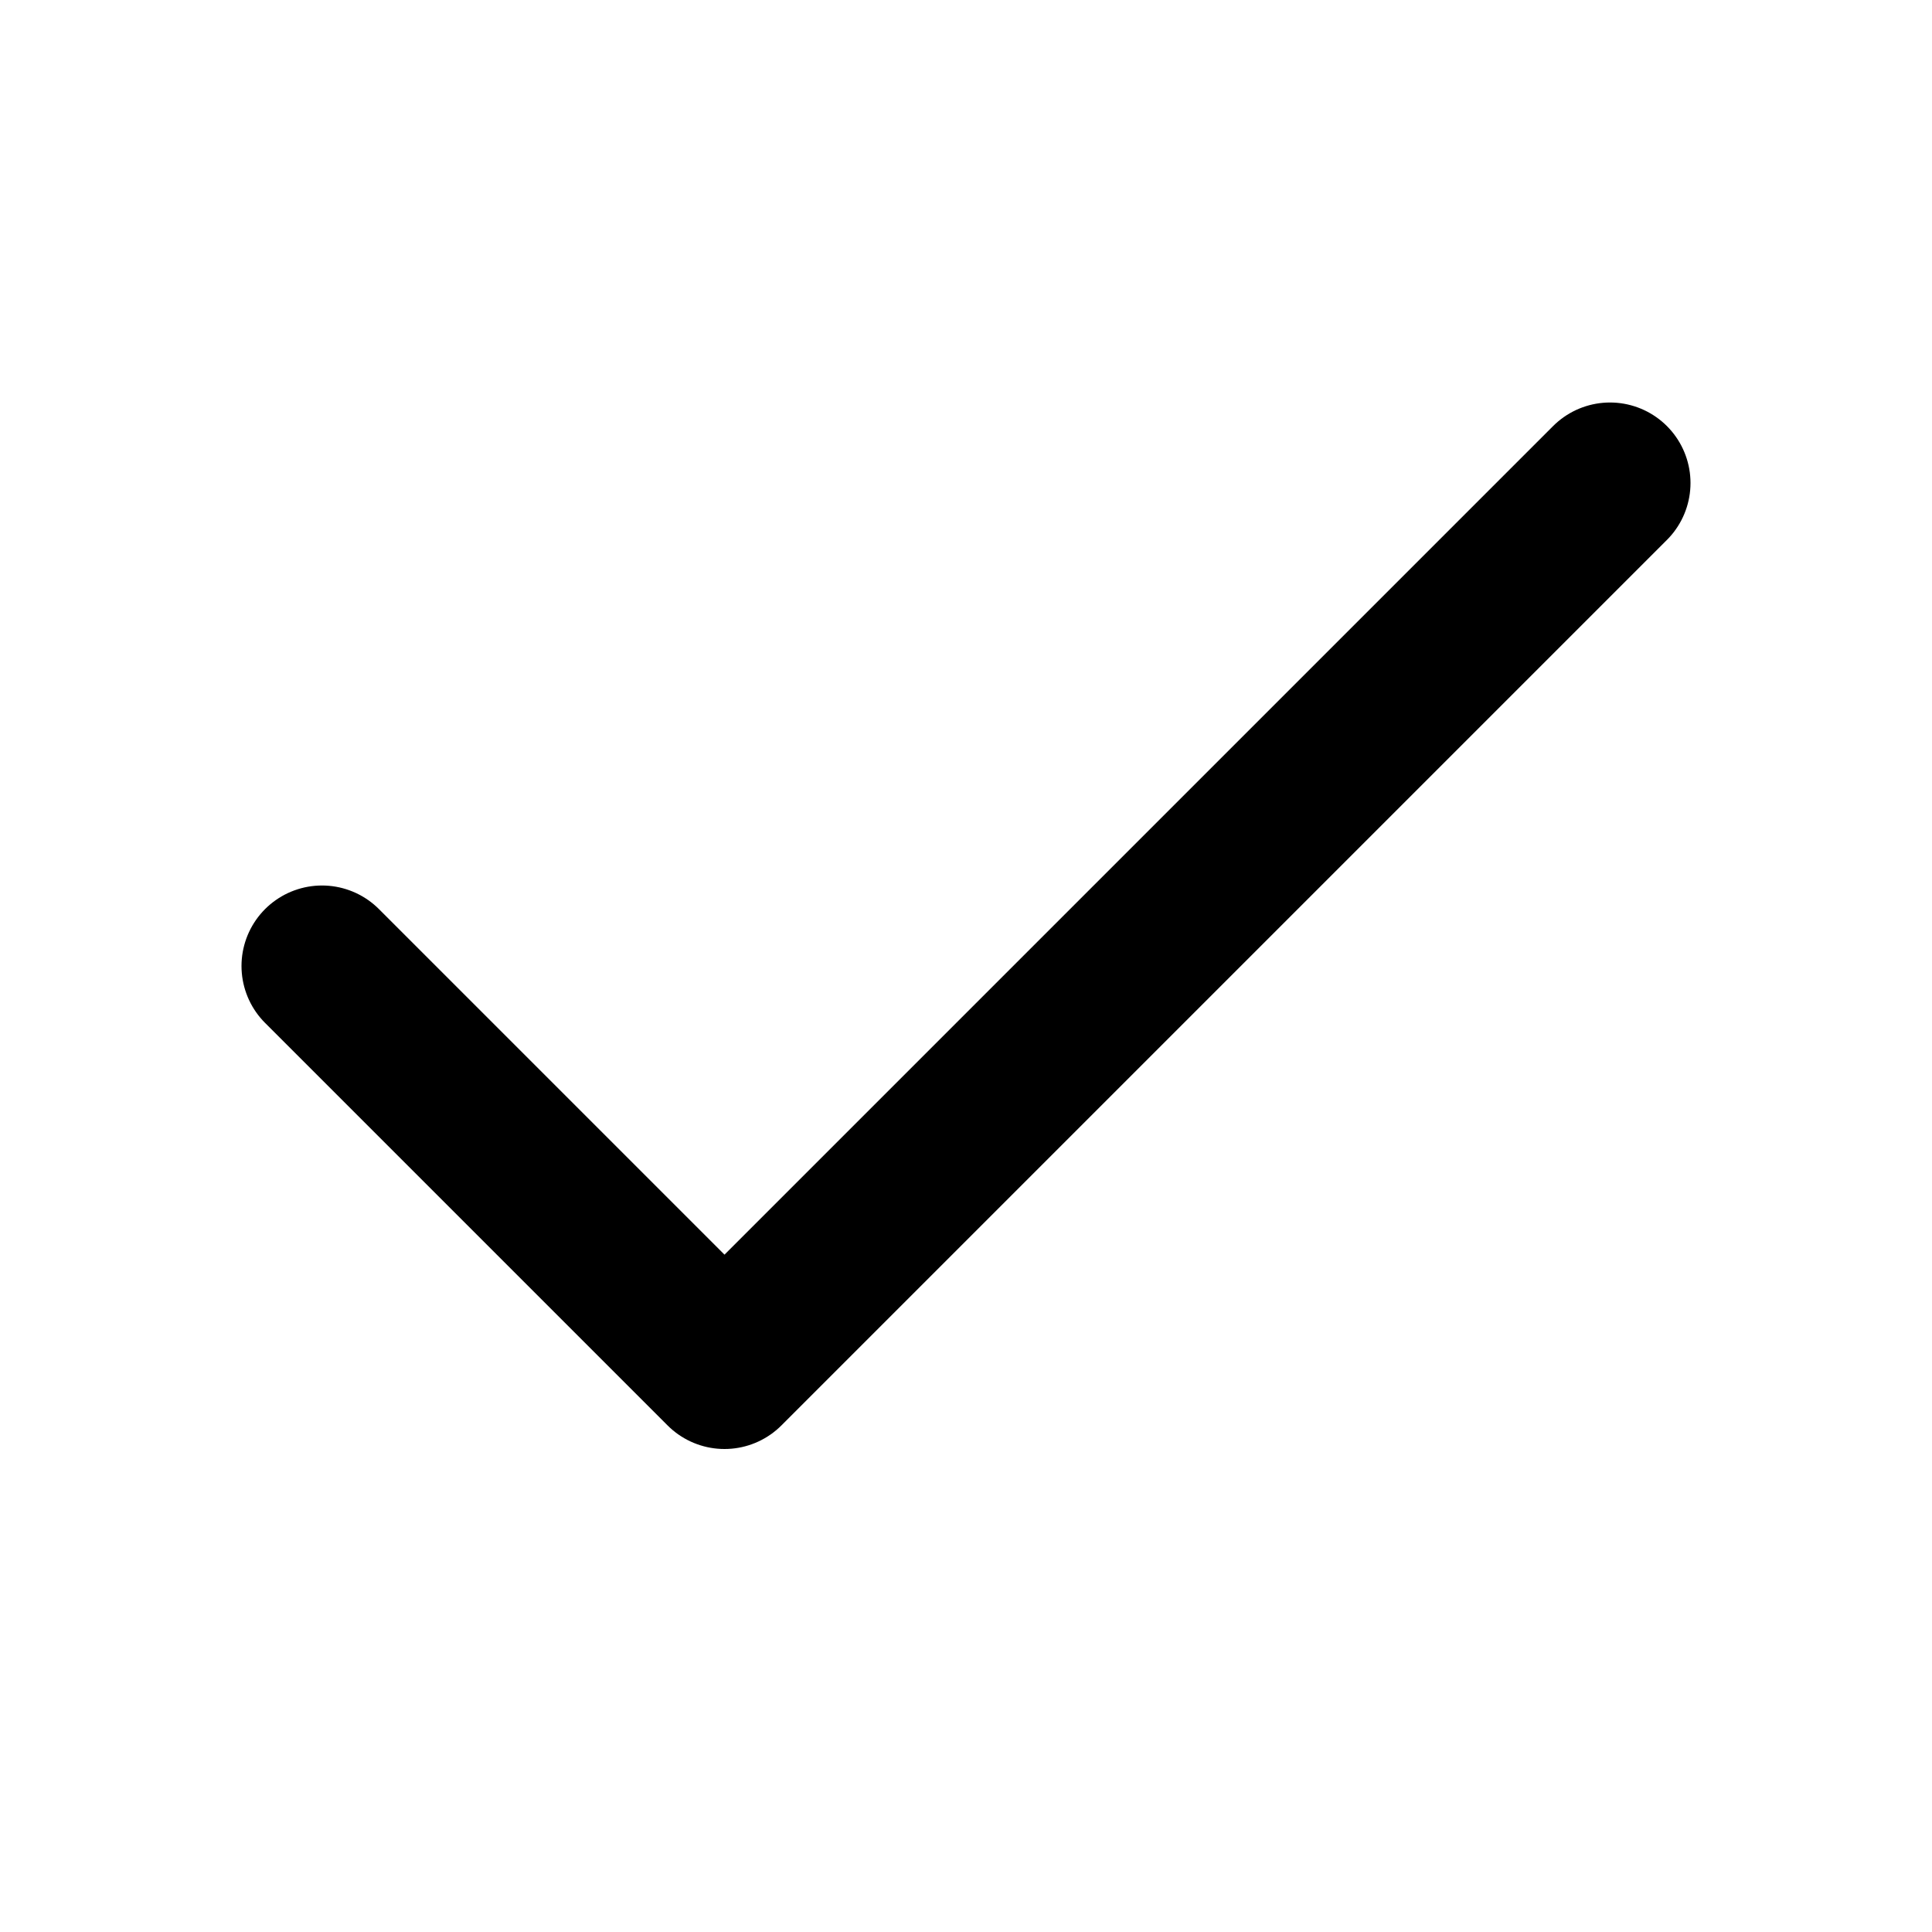
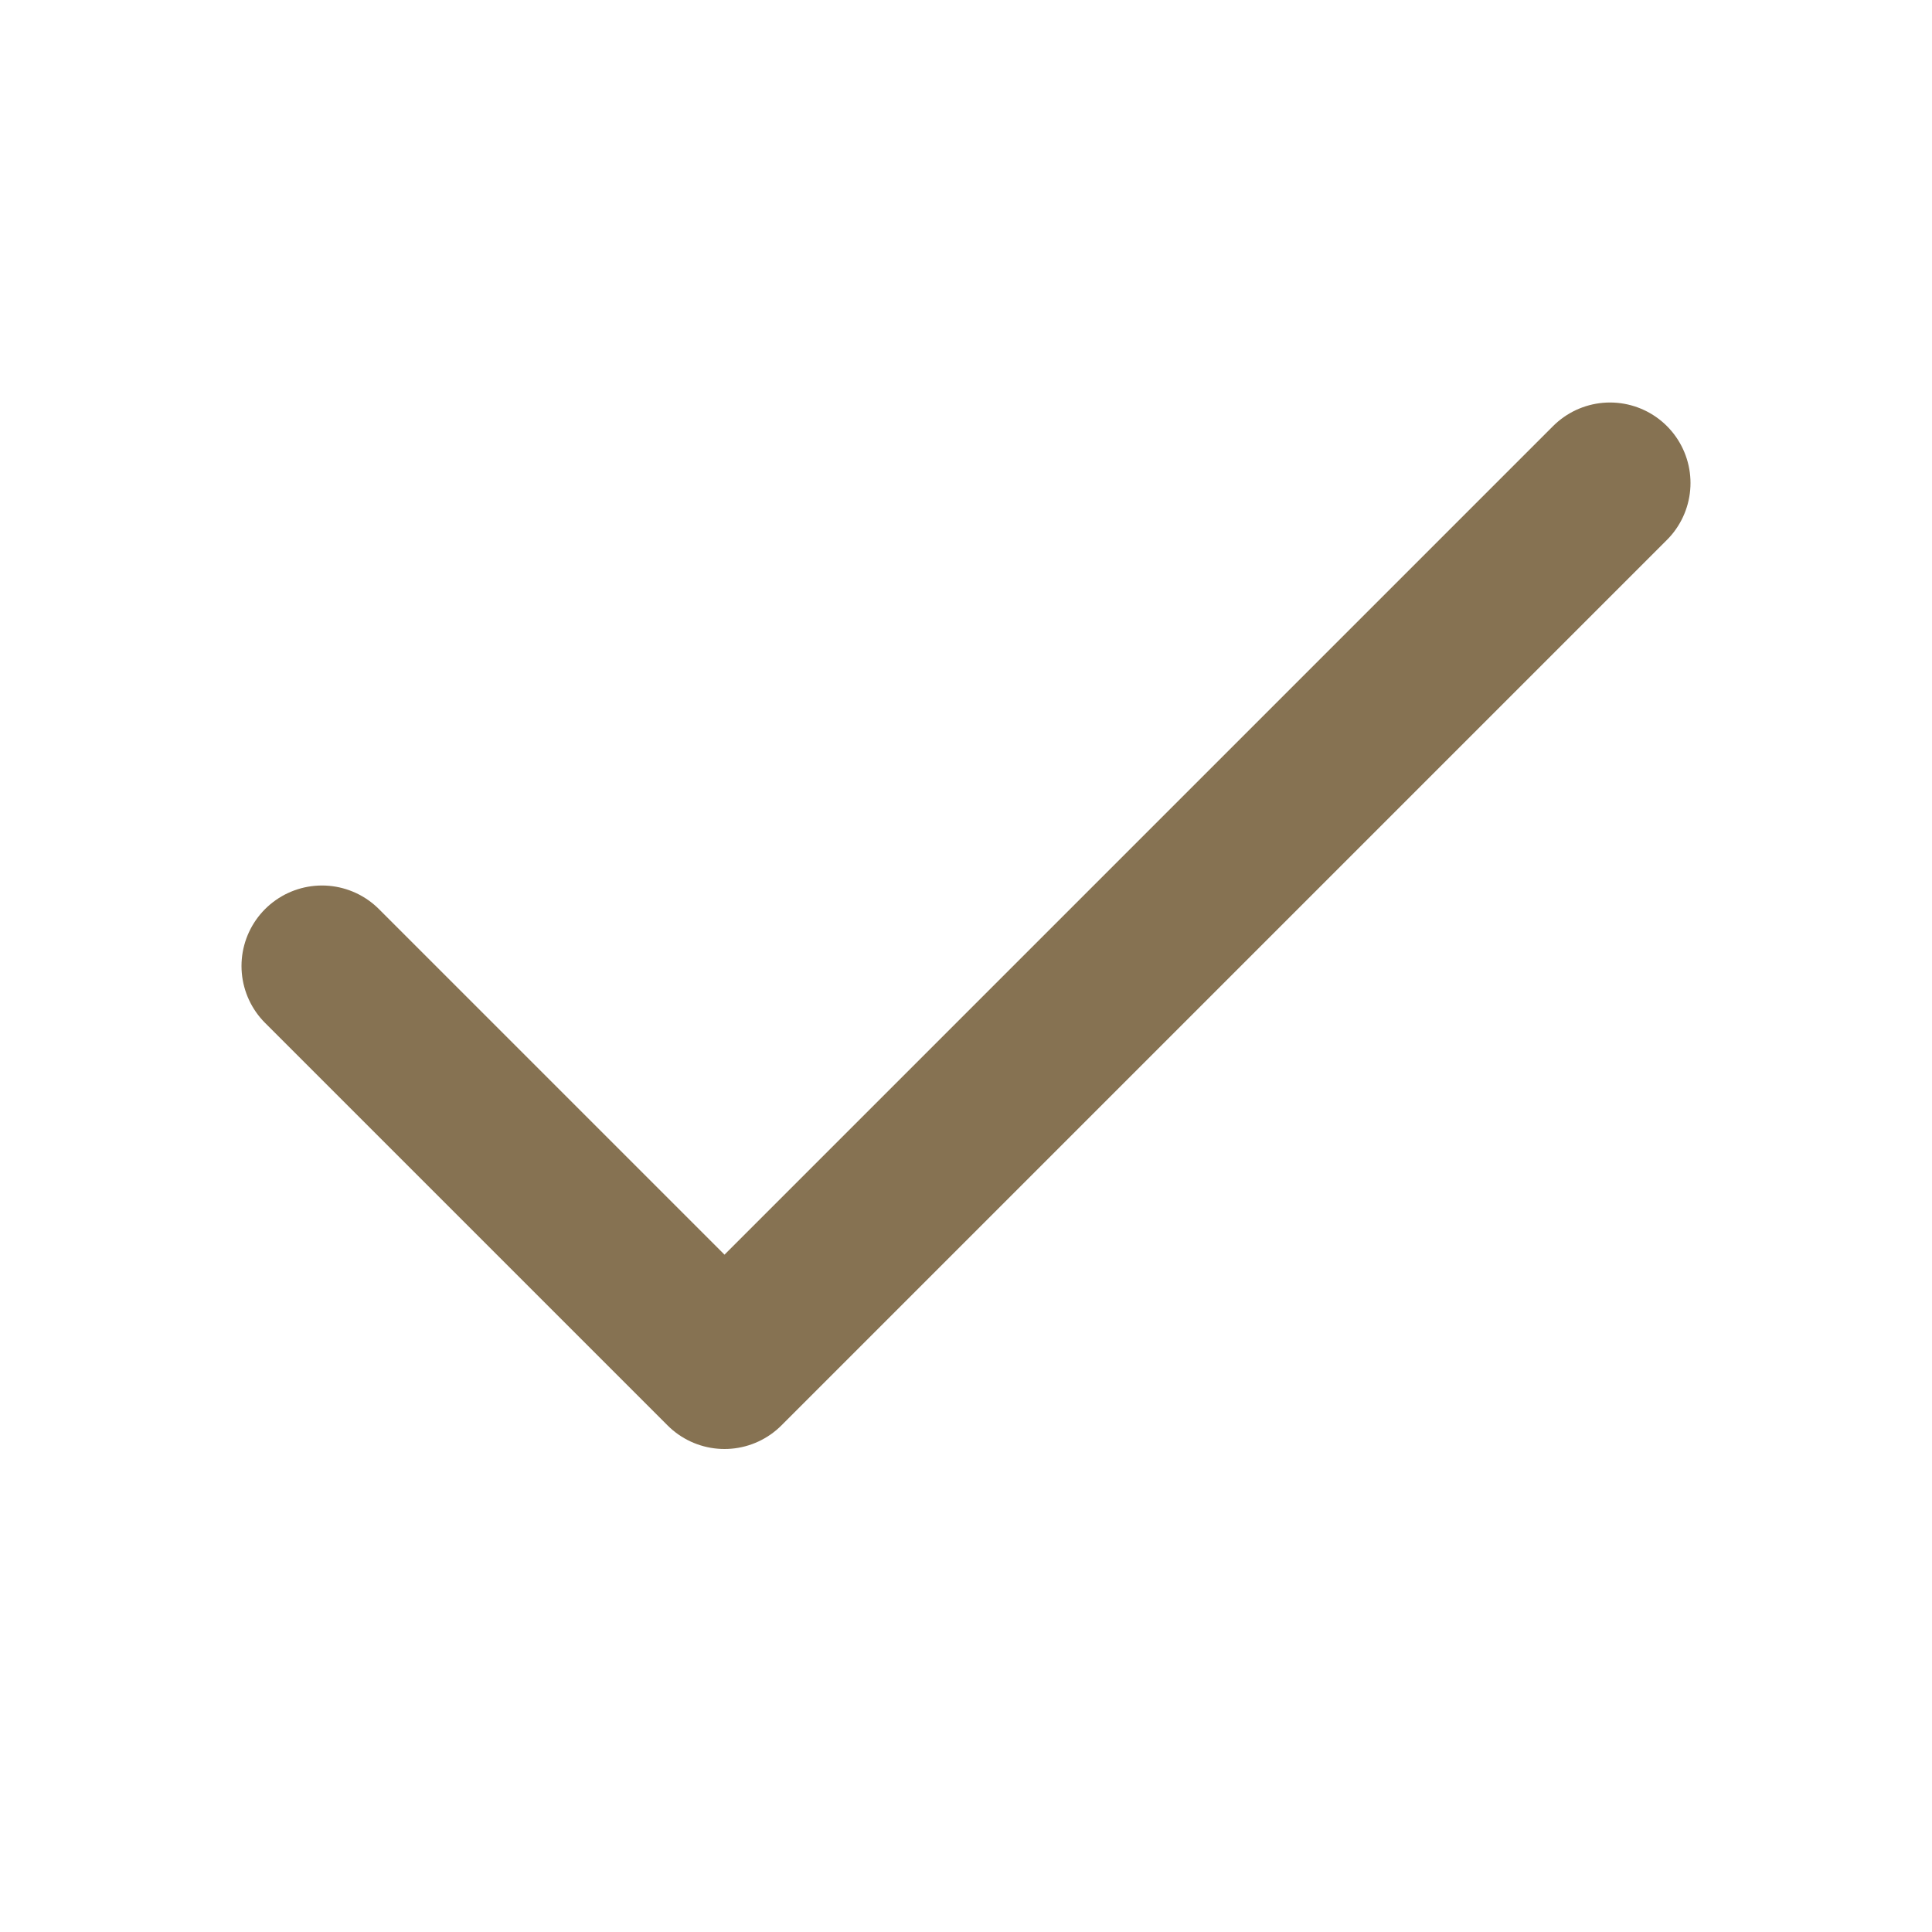
- <svg xmlns="http://www.w3.org/2000/svg" viewBox="0 0 24 24" fill="none" stroke="currentColor" stroke-width="2" stroke-linecap="round" stroke-linejoin="round" width="24" height="24">
+ <svg xmlns="http://www.w3.org/2000/svg" viewBox="0 0 24 24" fill="none" stroke="#684f27cc" stroke-width="2" stroke-linecap="round" stroke-linejoin="round" width="24" height="24">
  <path d="M20 6 9 17l-5-5" />
</svg>
